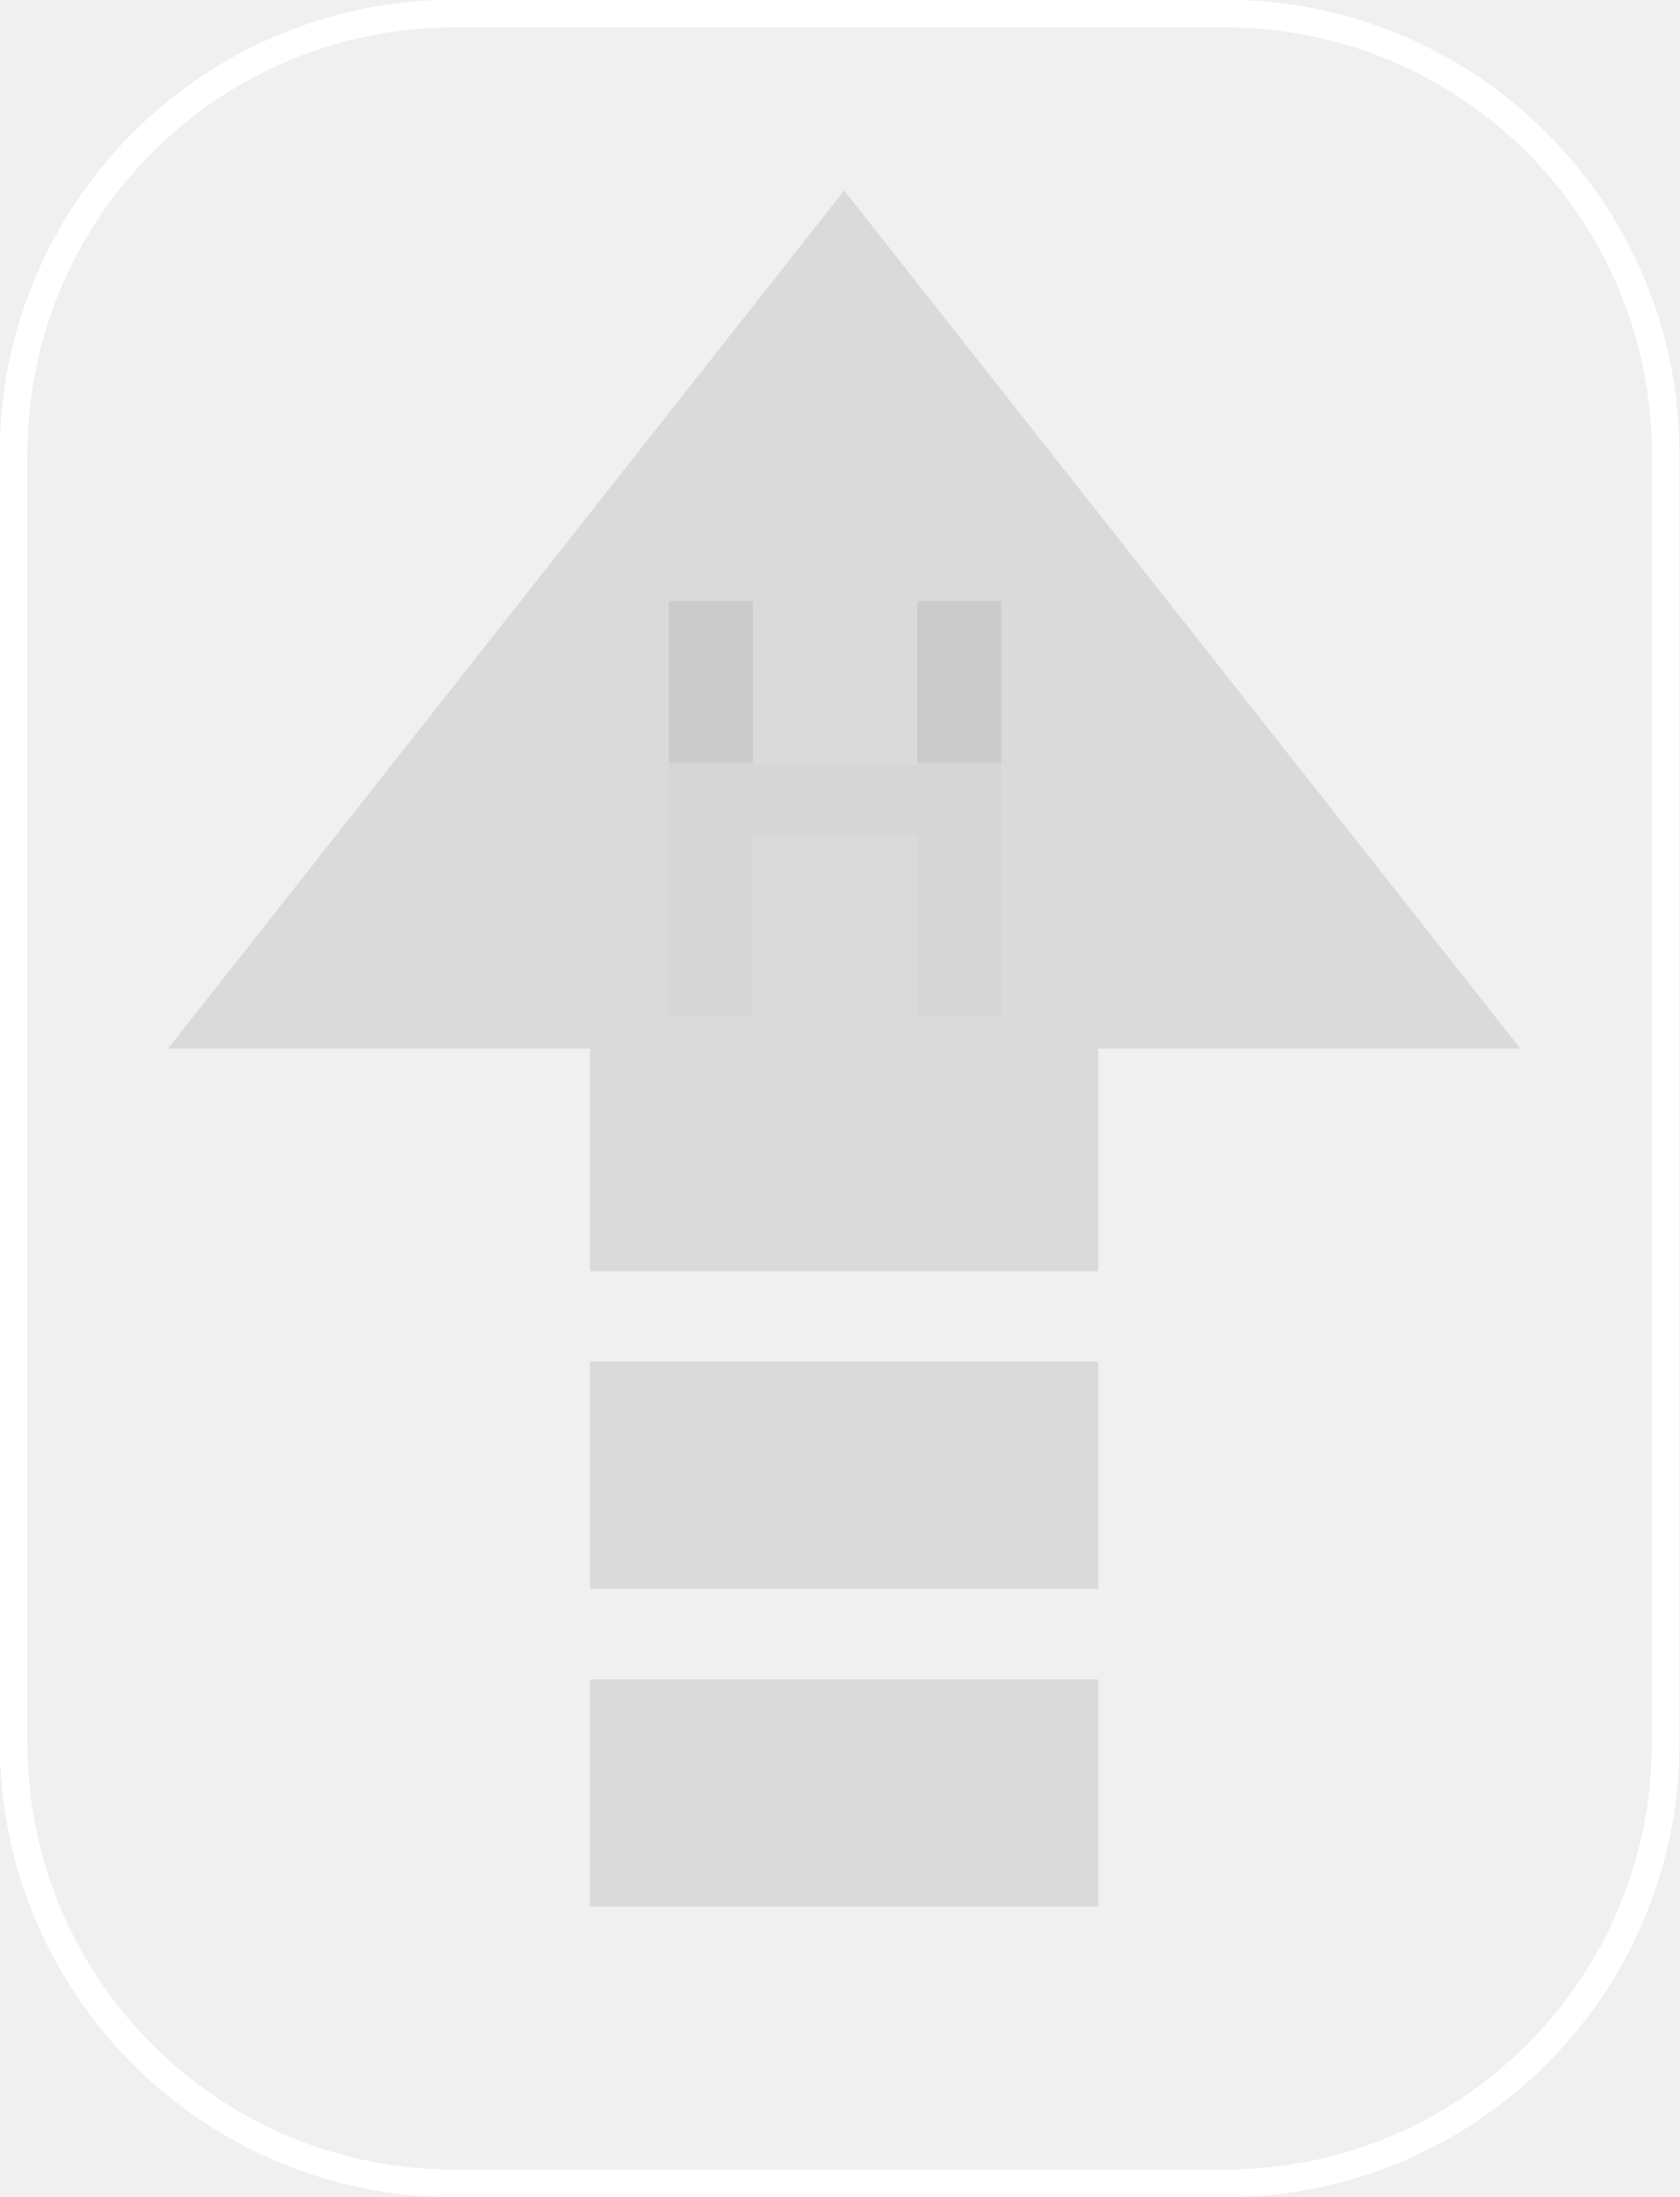
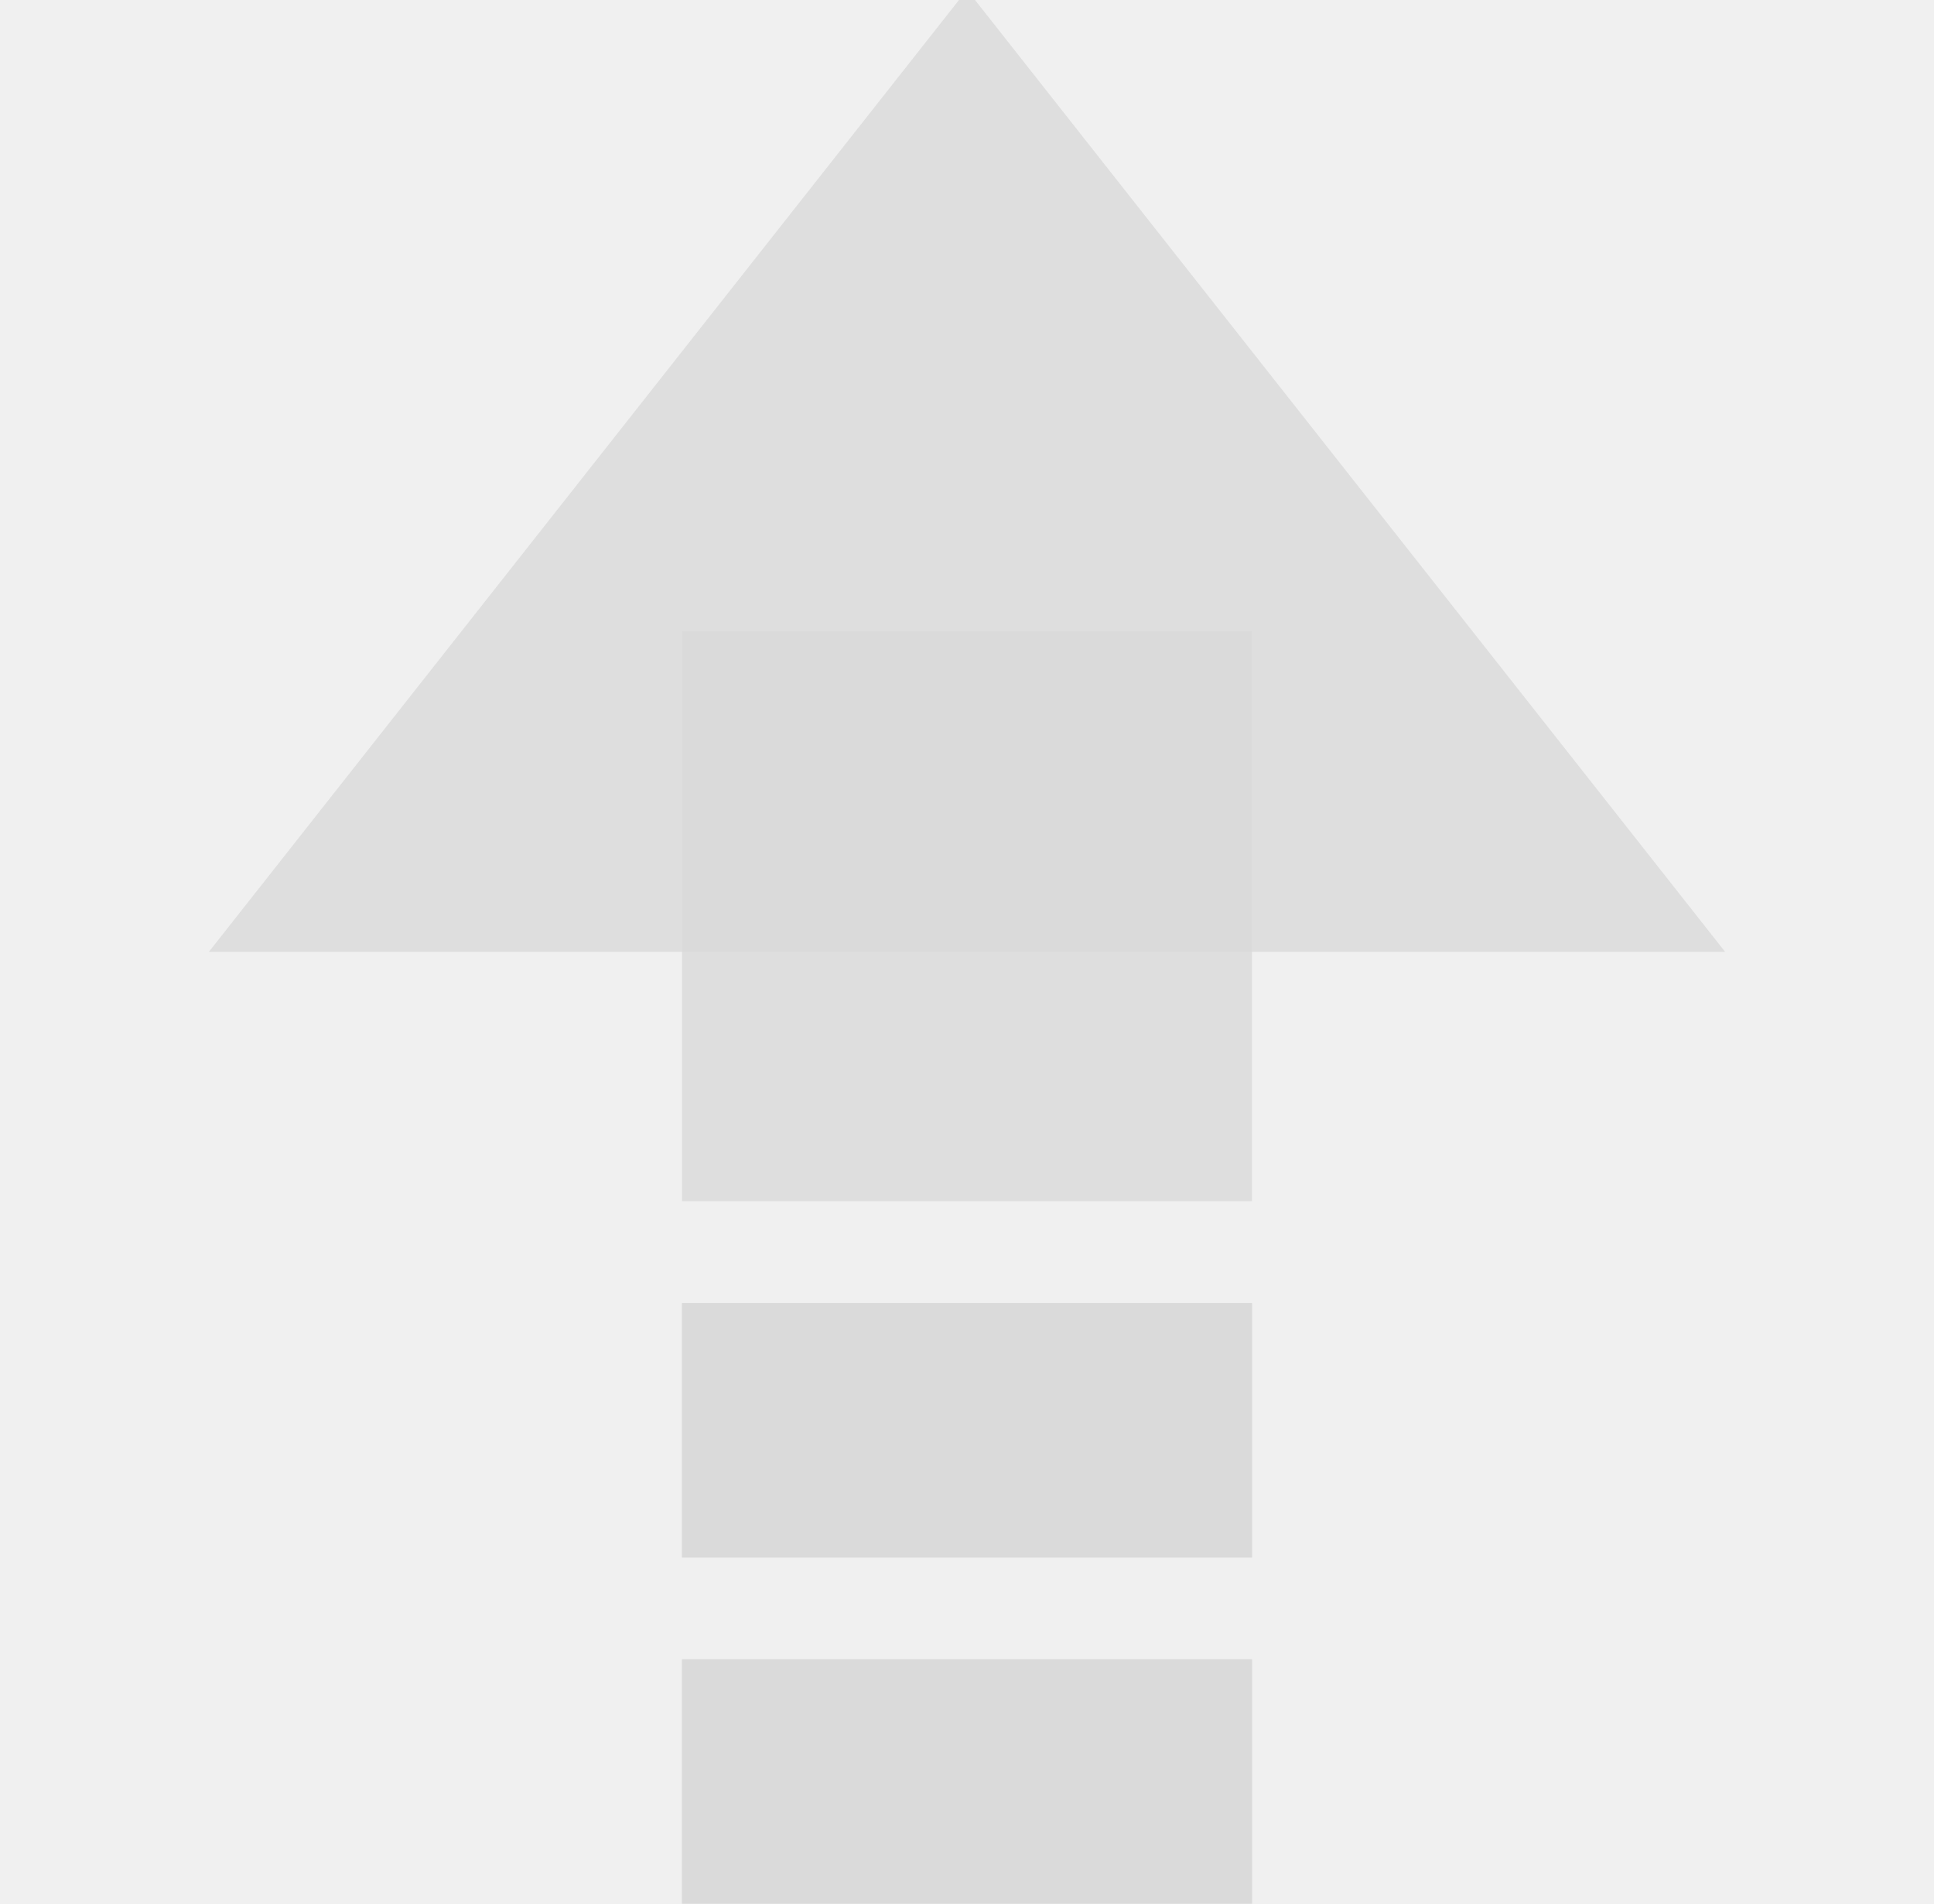
- <svg xmlns="http://www.w3.org/2000/svg" width="185" height="242" viewBox="0 0 185 242" fill="none">
-   <g id="Group 727">
-     <g id="Group 408">
-       <rect id="Rectangle 340" x="1.5" y="1.5" width="182" height="239" rx="48.5" stroke="white" stroke-opacity="0.8" stroke-width="3" />
-     </g>
-     <path id="Polygon 9" d="M93 21L167.478 115.5H18.522L93 21Z" fill="#D9D9D9" fill-opacity="0.8" />
-     <rect id="Rectangle 437" x="65" y="84" width="56" height="56" fill="#D9D9D9" fill-opacity="0.8" />
-     <rect id="Rectangle 438" x="65" y="150" width="56" height="25" fill="#D9D9D9" fill-opacity="0.8" />
-     <rect id="Rectangle 439" x="65" y="185" width="56" height="25" fill="#D9D9D9" fill-opacity="0.8" />
-     <g id="Group 408_2">
-       <rect id="Rectangle 340_2" x="1.5" y="1.5" width="182" height="239" rx="48.5" stroke="white" stroke-opacity="0.8" stroke-width="3" />
-     </g>
-     <path id="H" d="M73.688 112V66.188H82.938V84.219H101.062V66.188H110.312V112H101.062V91.969H82.938V112H73.688Z" fill="#444343" fill-opacity="0.5" />
-     <g id="Group 725">
-       <rect id="Rectangle 340_3" x="1.5" y="1.5" width="182" height="239" rx="48.5" stroke="white" stroke-opacity="0.8" stroke-width="3" />
-     </g>
-     <path id="Polygon 10" d="M93 21L167.478 115.5H18.522L93 21Z" fill="#D9D9D9" fill-opacity="0.8" />
-     <rect id="Rectangle 750" x="65" y="84" width="56" height="56" fill="#D9D9D9" fill-opacity="0.8" />
-     <rect id="Rectangle 751" x="65" y="150" width="56" height="25" fill="#D9D9D9" fill-opacity="0.8" />
-     <rect id="Rectangle 752" x="65" y="185" width="56" height="25" fill="#D9D9D9" fill-opacity="0.8" />
-     <g id="Group 726">
-       <rect id="Rectangle 340_4" x="1.5" y="1.5" width="182" height="239" rx="48.5" stroke="white" stroke-opacity="0.8" stroke-width="3" />
-     </g>
+ <svg xmlns="http://www.w3.org/2000/svg" width="190" height="187" viewBox="0 0 190 187" fill="none">
+   <g clip-path="url(#clip0_401_609)">
+     <path d="M95 -1L169.478 93.5H20.522L95 -1Z" fill="#D9D9D9" fill-opacity="0.8" />
+     <rect x="67" y="62" width="56" height="56" fill="#D9D9D9" fill-opacity="0.8" />
+     <rect x="67" y="128" width="56" height="25" fill="#D9D9D9" fill-opacity="0.8" />
+     <rect x="67" y="163" width="56" height="25" fill="#D9D9D9" fill-opacity="0.8" />
+     <rect x="67" y="128" width="56" height="25" fill="#D9D9D9" fill-opacity="0.8" />
+     <rect x="67" y="163" width="56" height="25" fill="#D9D9D9" fill-opacity="0.8" />
  </g>
+   <defs>
+     <clipPath id="clip0_401_609">
+       <rect width="190" height="187" fill="white" transform="matrix(-1 0 0 -1 190 187)" />
+     </clipPath>
+   </defs>
</svg>
